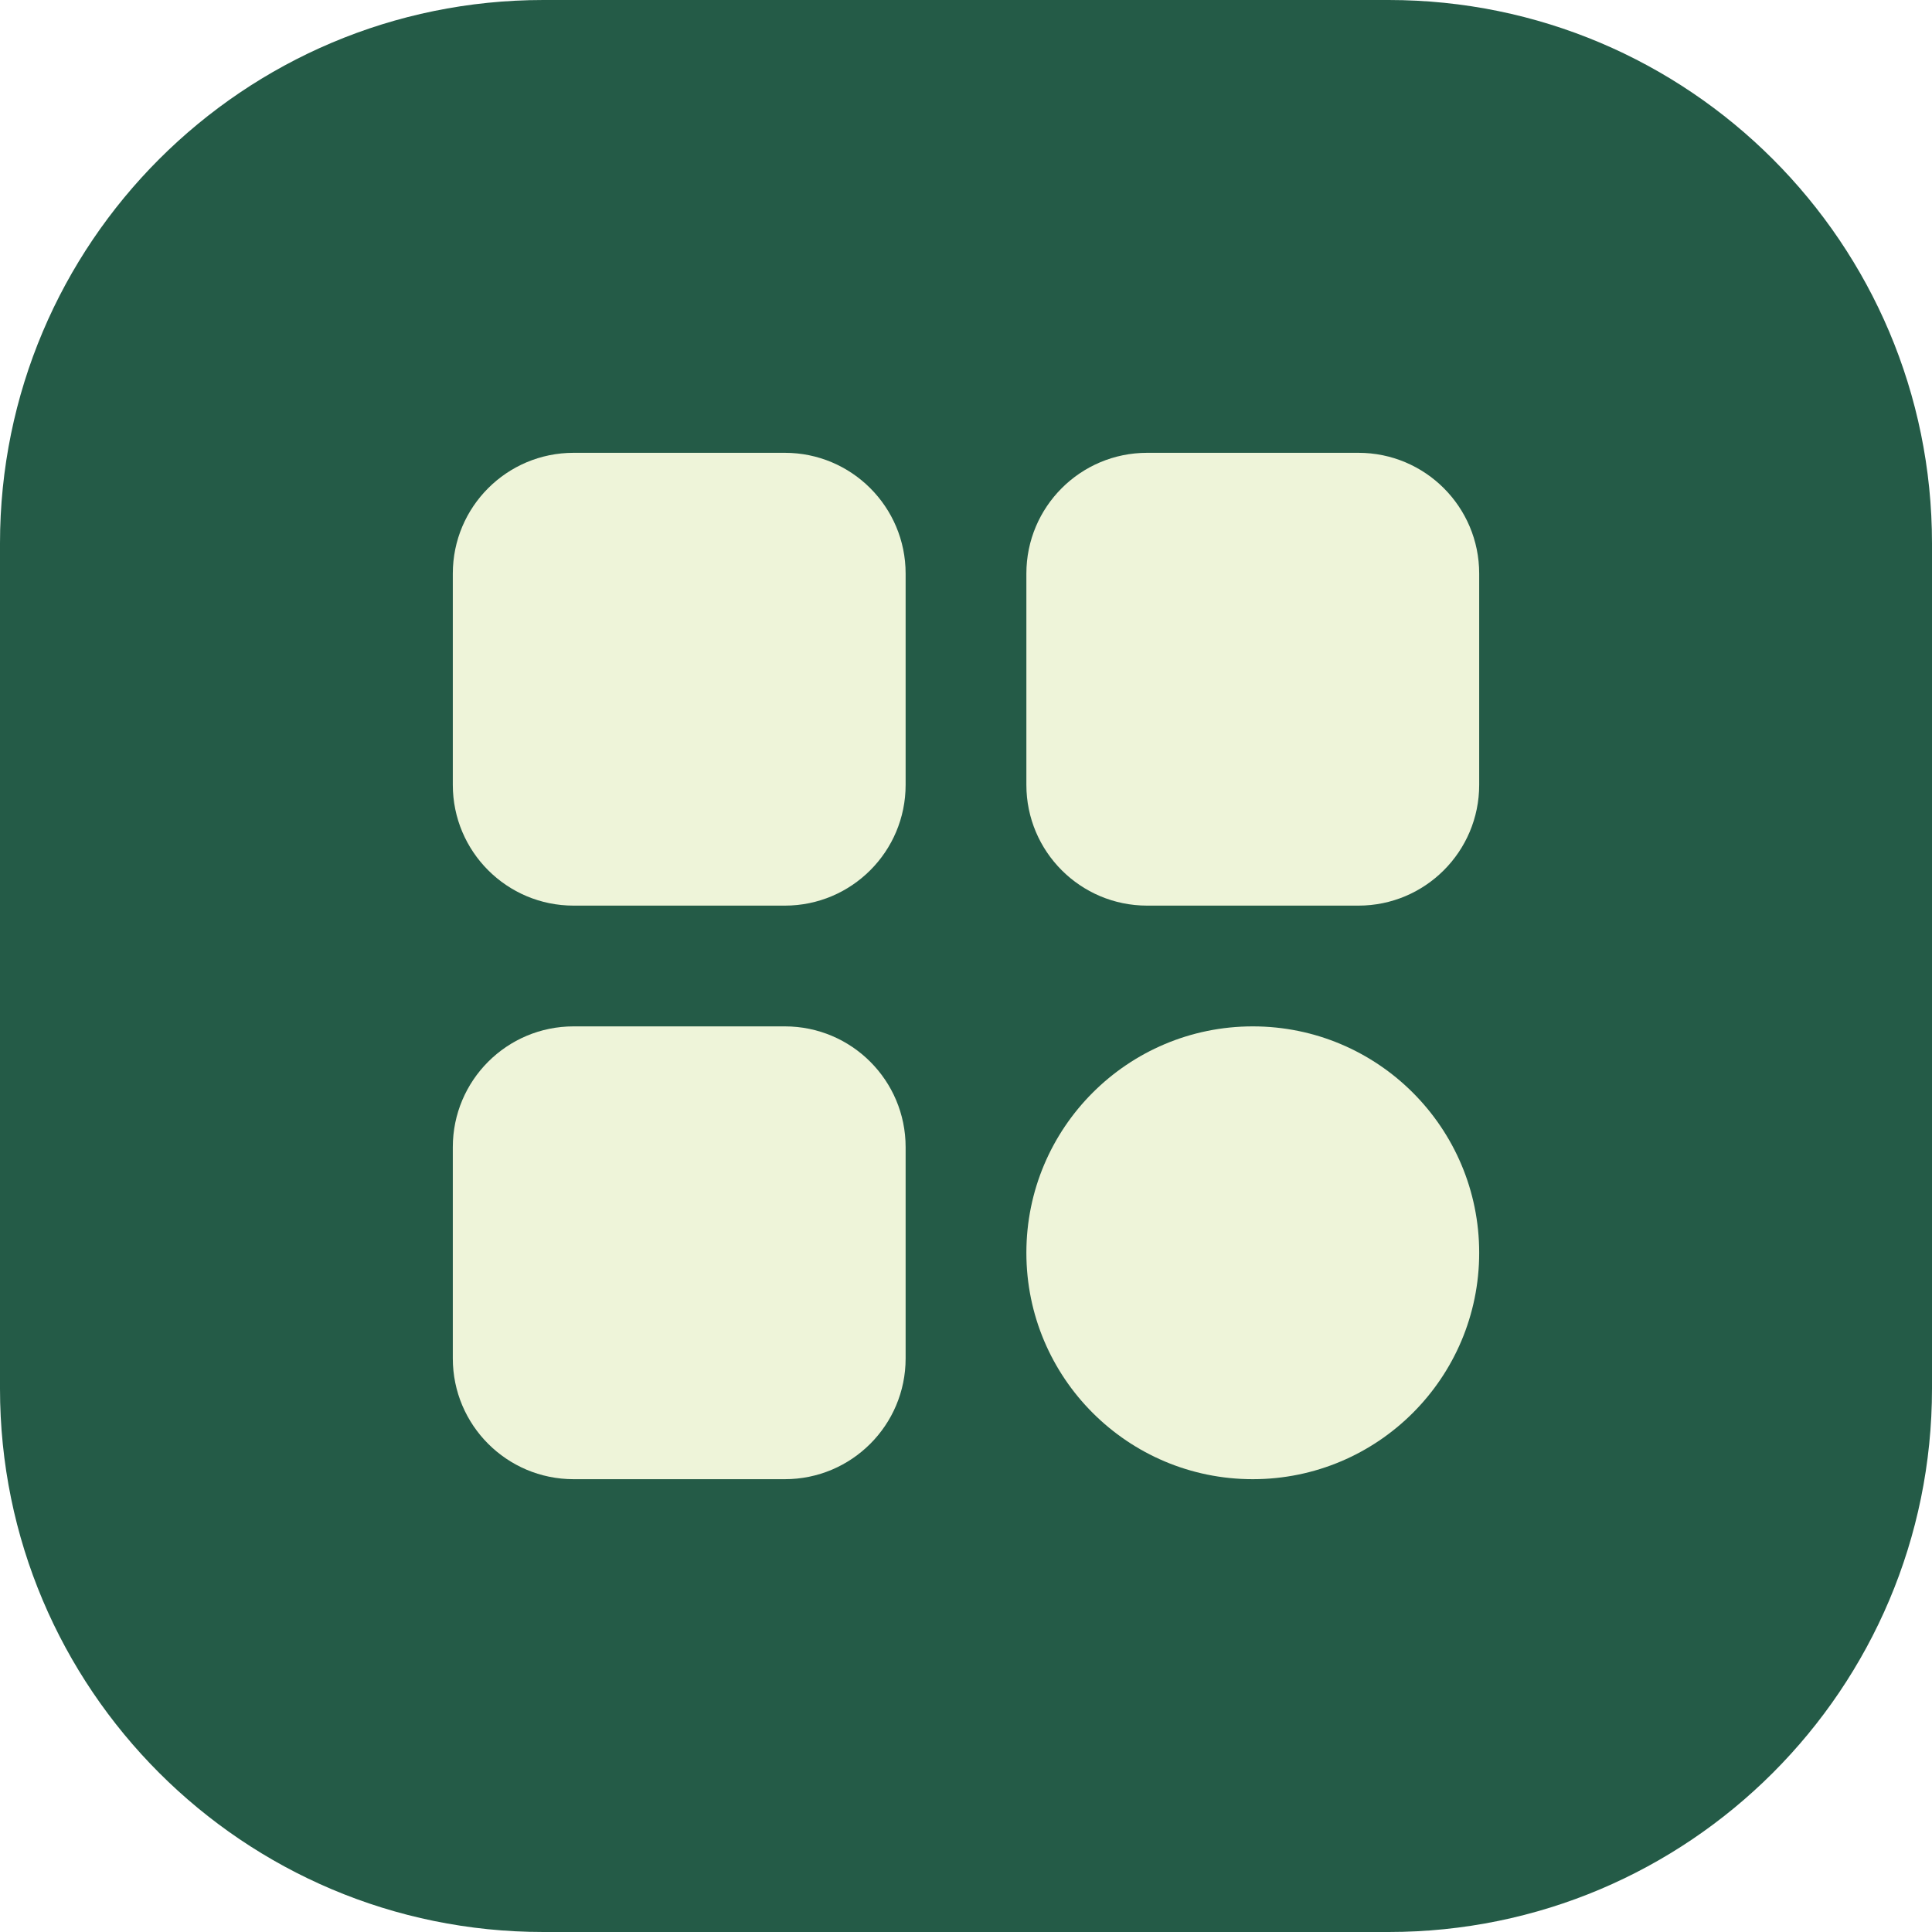
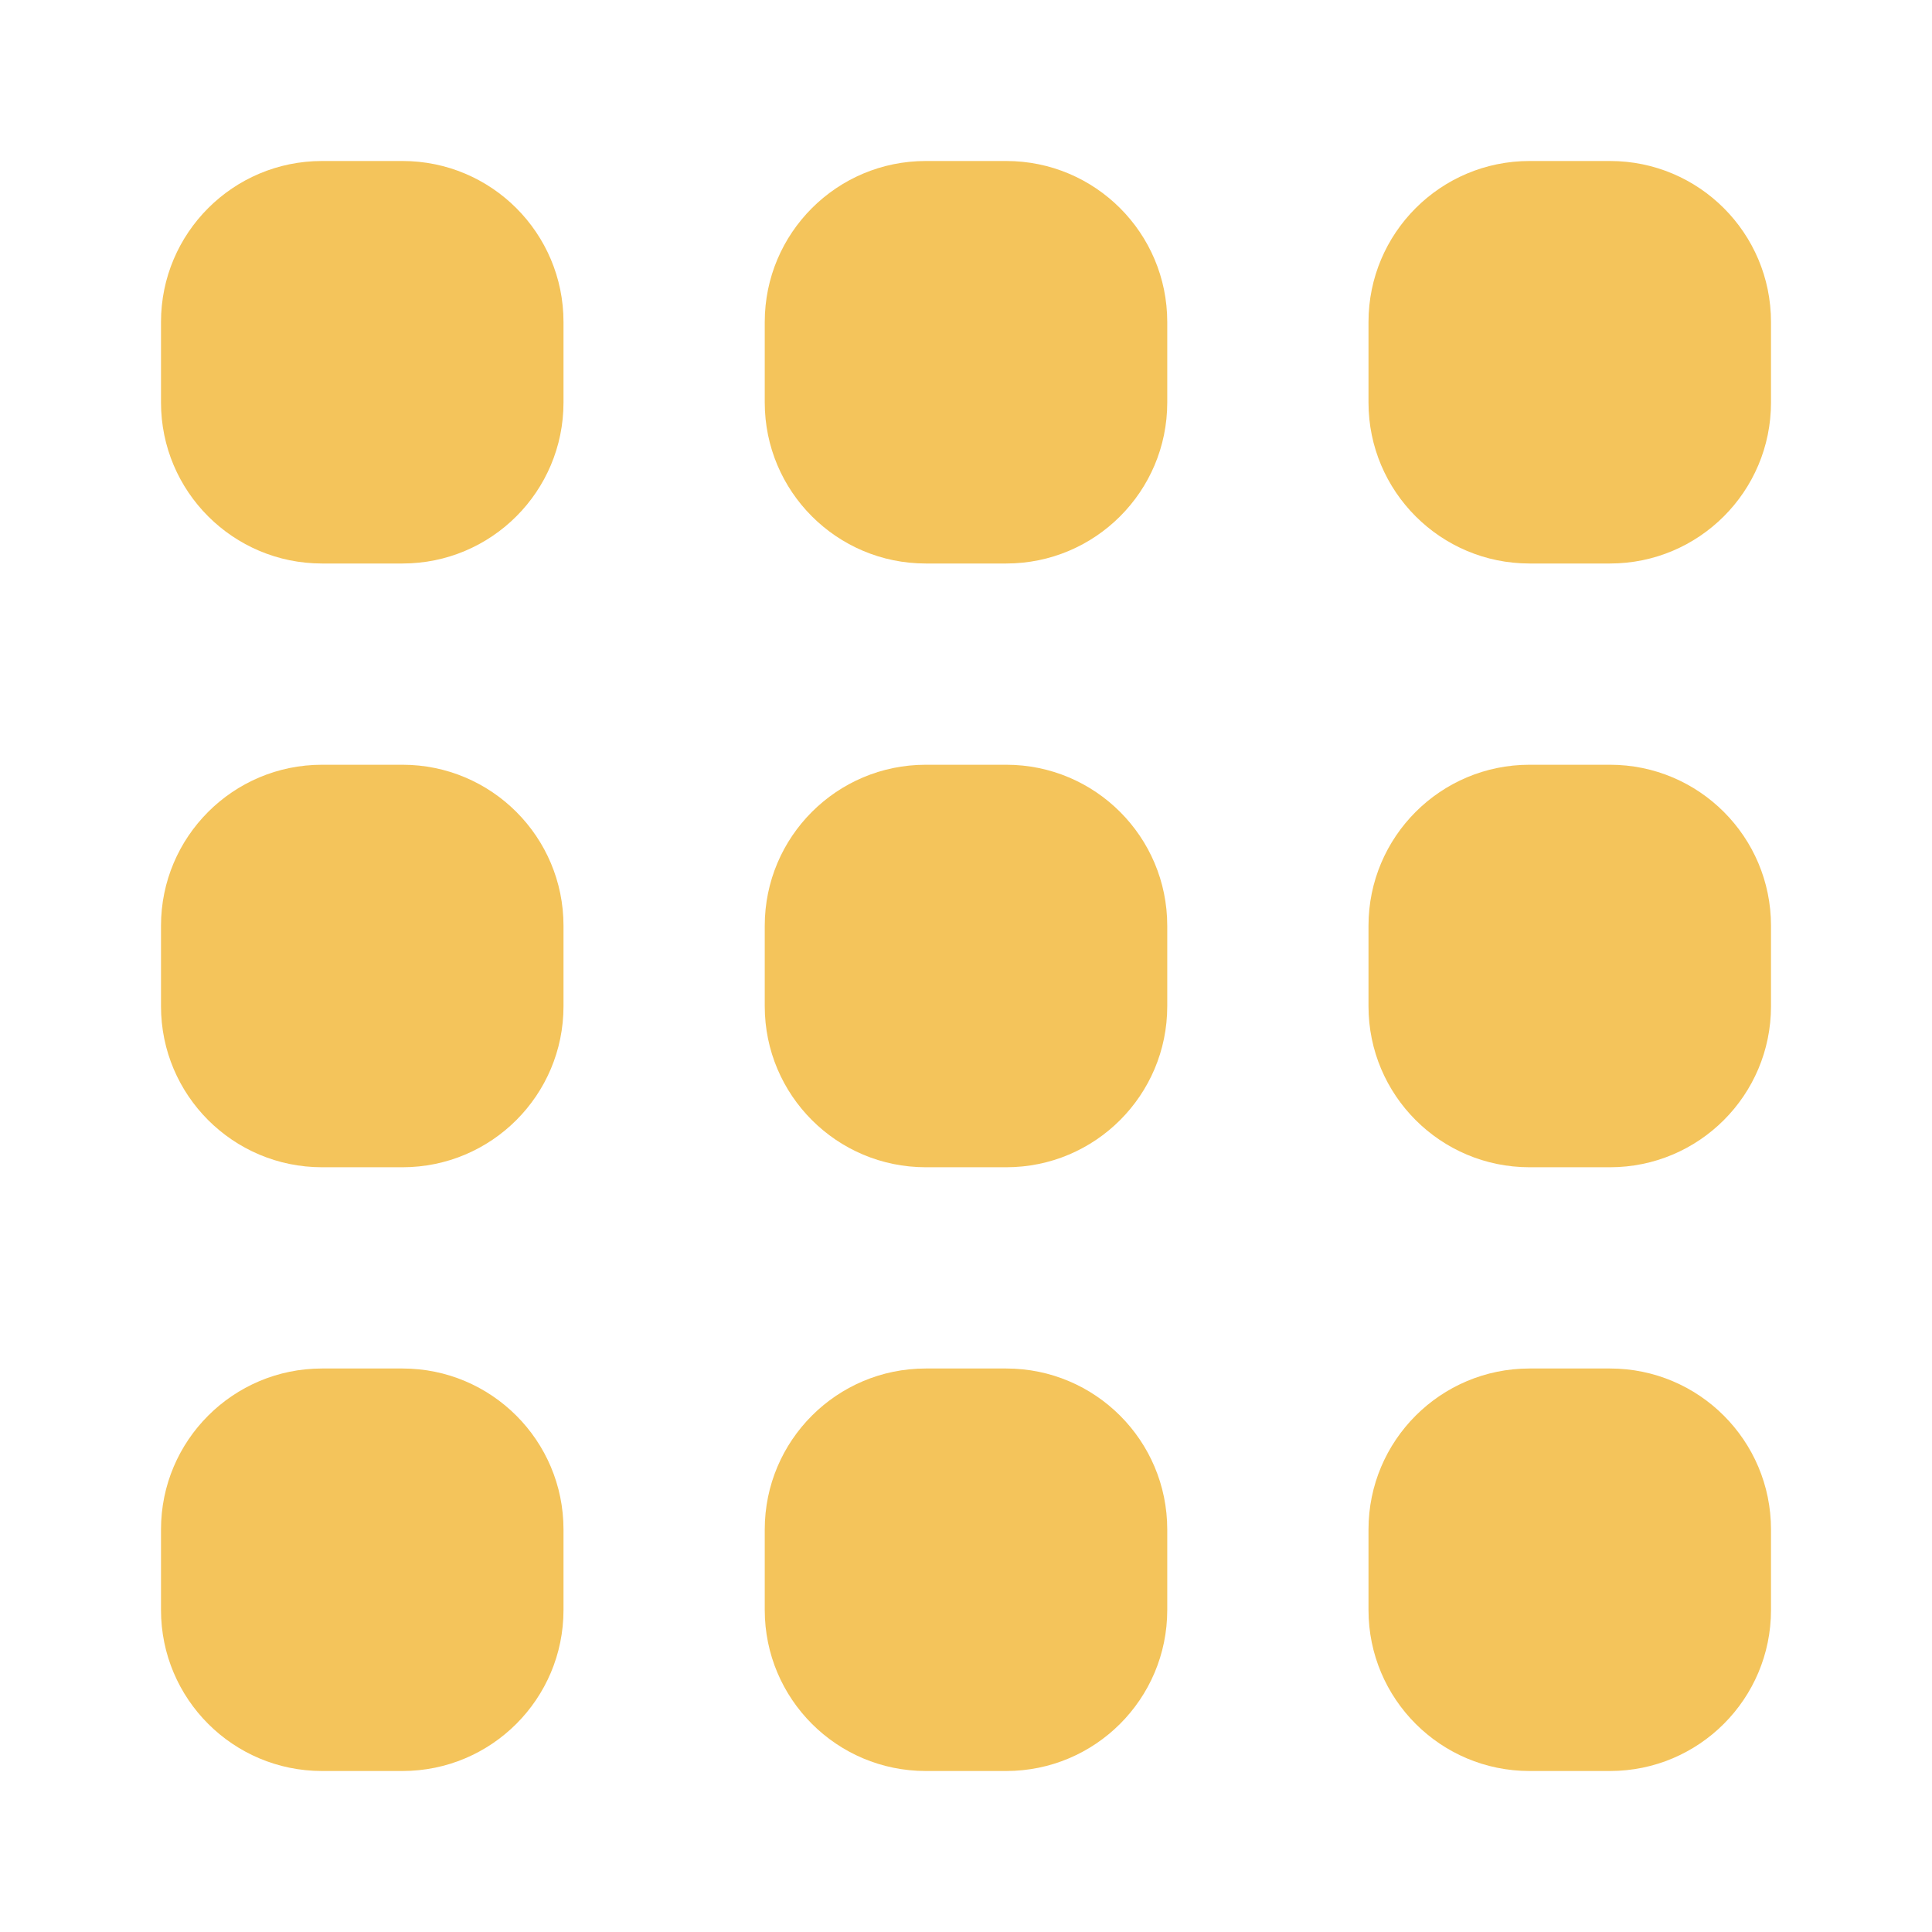
- <svg xmlns="http://www.w3.org/2000/svg" viewBox="0 0 64 64">
-   <rect width="64" height="64" rx="18" fill="#245b47" />
-   <g fill="#eef4d9">
-     <rect x="15" y="15" width="15" height="15" rx="4" />
-     <rect x="34" y="15" width="15" height="15" rx="4" />
-     <rect x="15" y="34" width="15" height="15" rx="4" />
-     <rect x="34" y="34" width="15" height="15" rx="7.5" />
+ <svg xmlns="http://www.w3.org/2000/svg" viewBox="0 0 48 48">
+   <g fill="#f4c45b">
+     <rect x="4" y="4" width="10" height="10" rx="4" />
+     <rect x="19" y="4" width="10" height="10" rx="4" />
+     <rect x="34" y="4" width="10" height="10" rx="4" />
+     <rect x="4" y="19" width="10" height="10" rx="4" />
+     <rect x="19" y="19" width="10" height="10" rx="4" />
+     <rect x="34" y="19" width="10" height="10" rx="4" />
+     <rect x="4" y="34" width="10" height="10" rx="4" />
+     <rect x="19" y="34" width="10" height="10" rx="4" />
+     <rect x="34" y="34" width="10" height="10" rx="4" />
  </g>
</svg>
